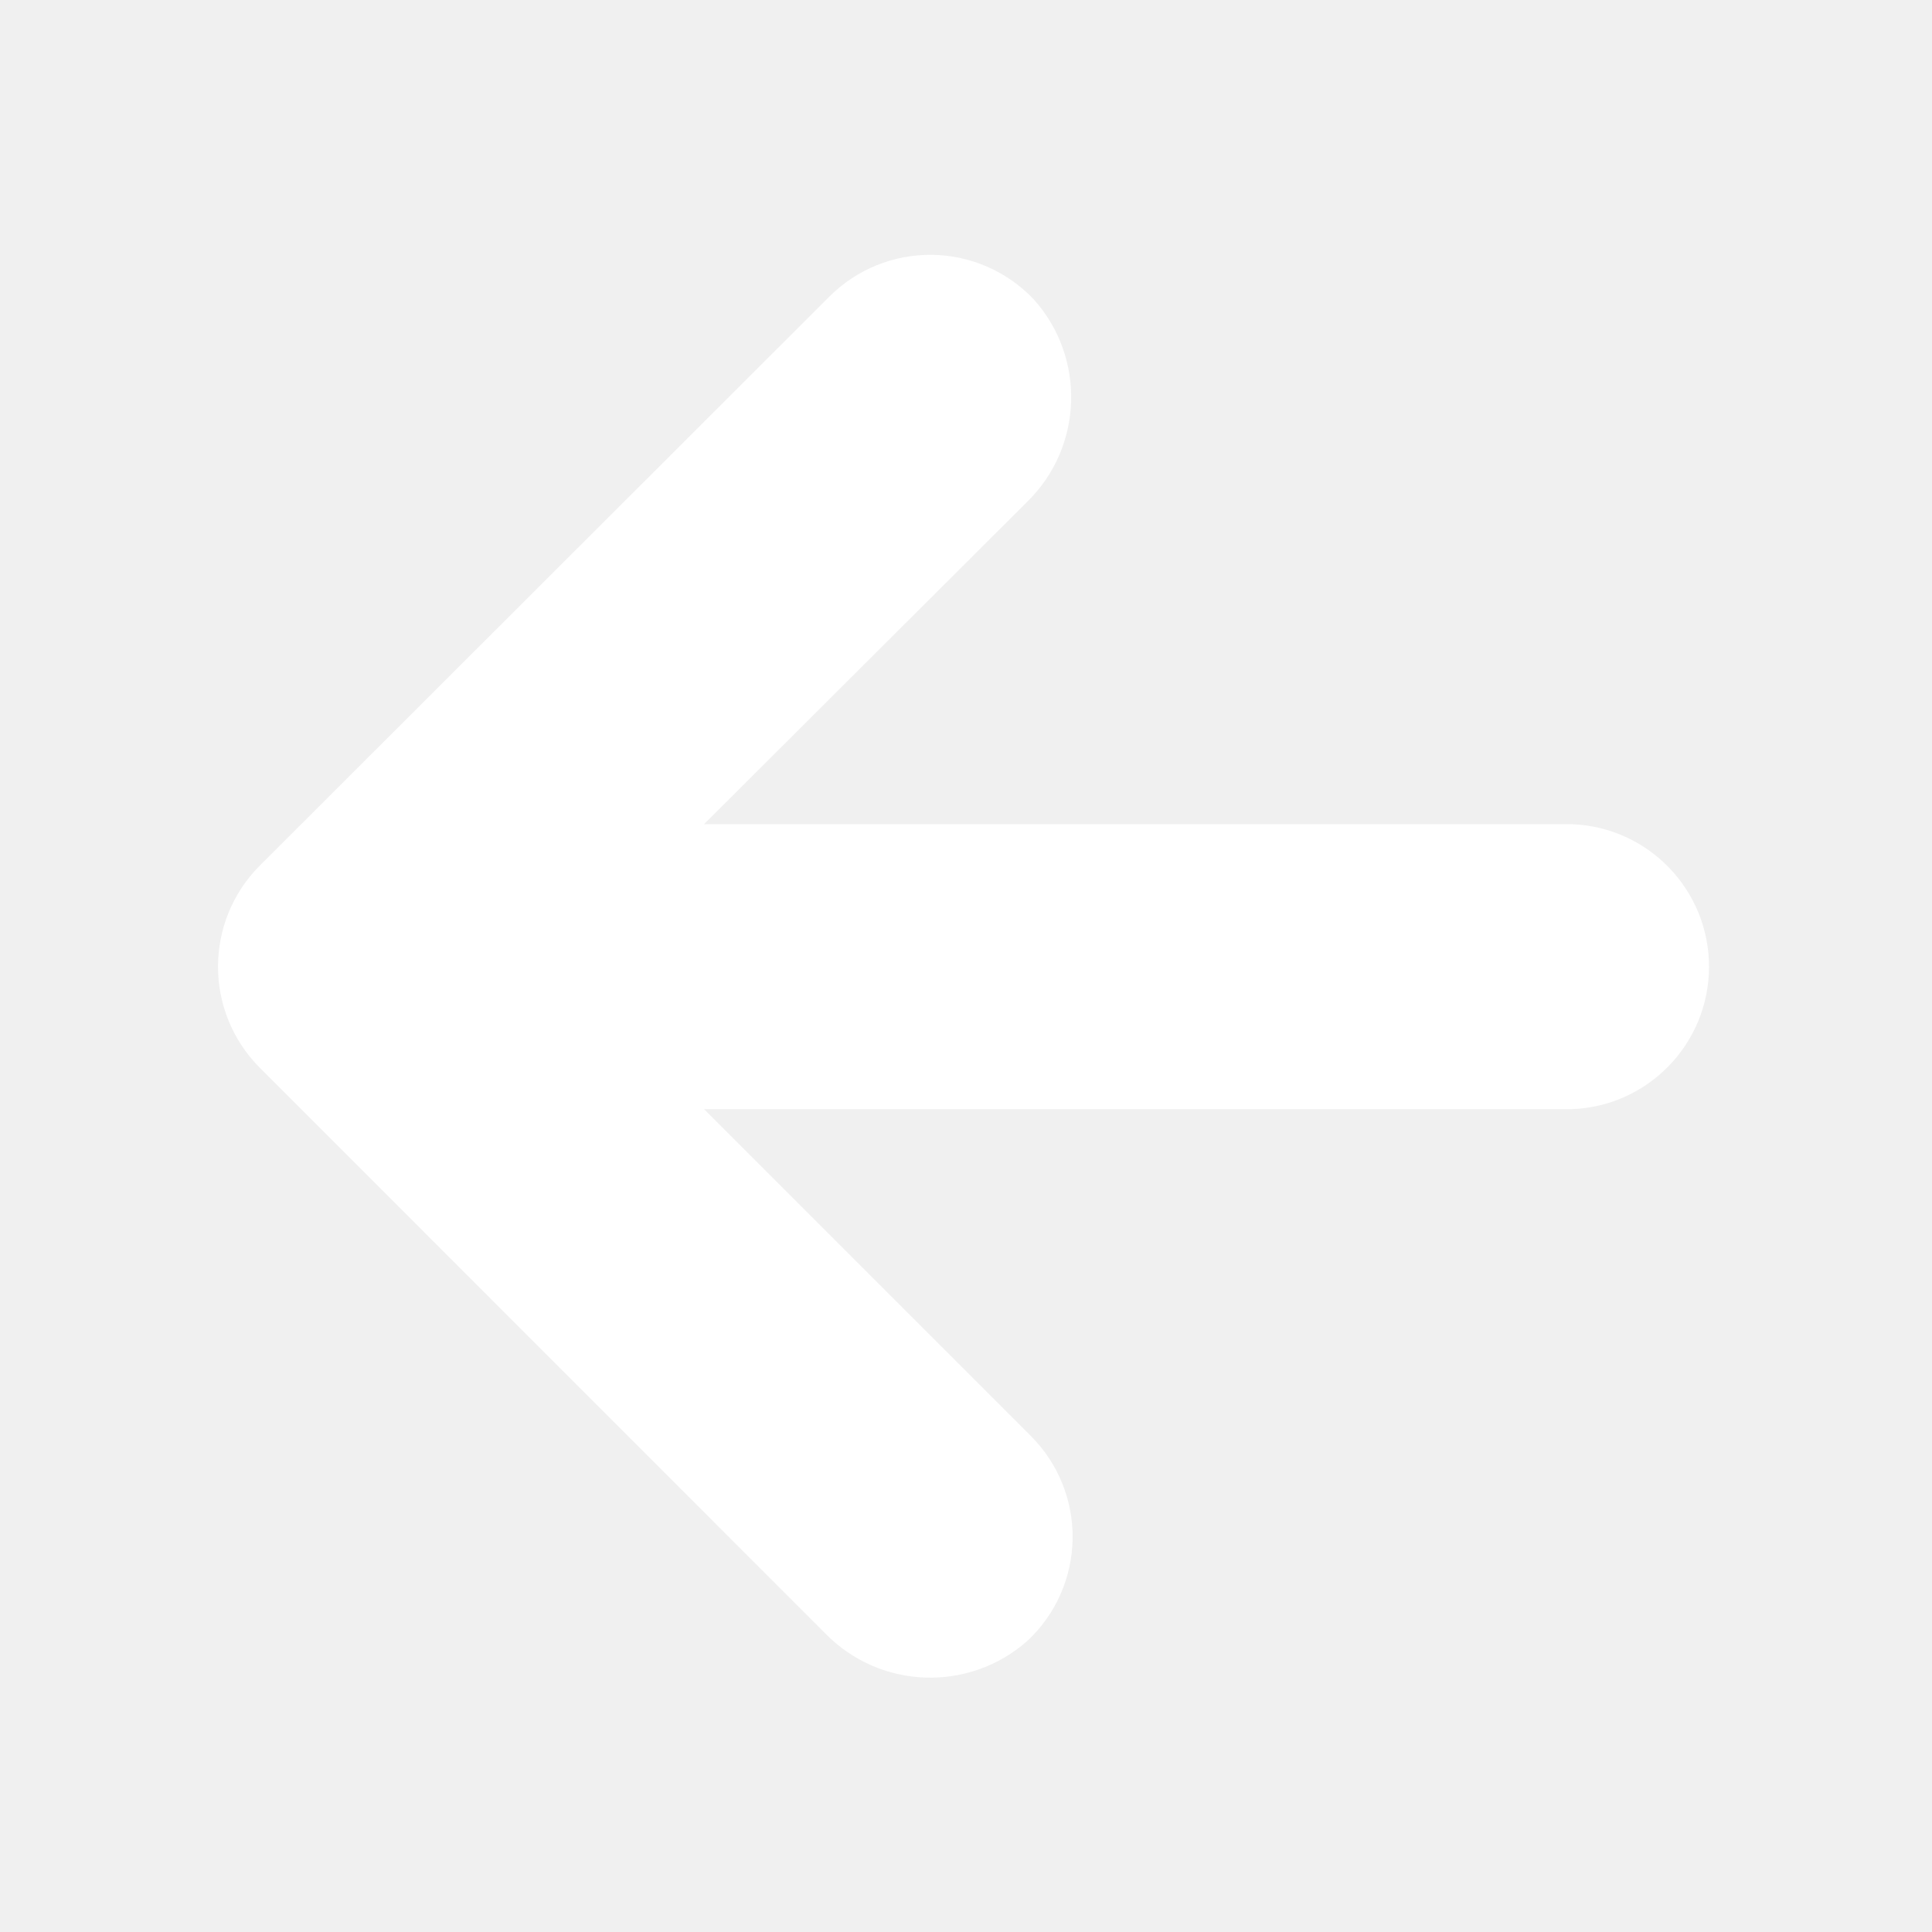
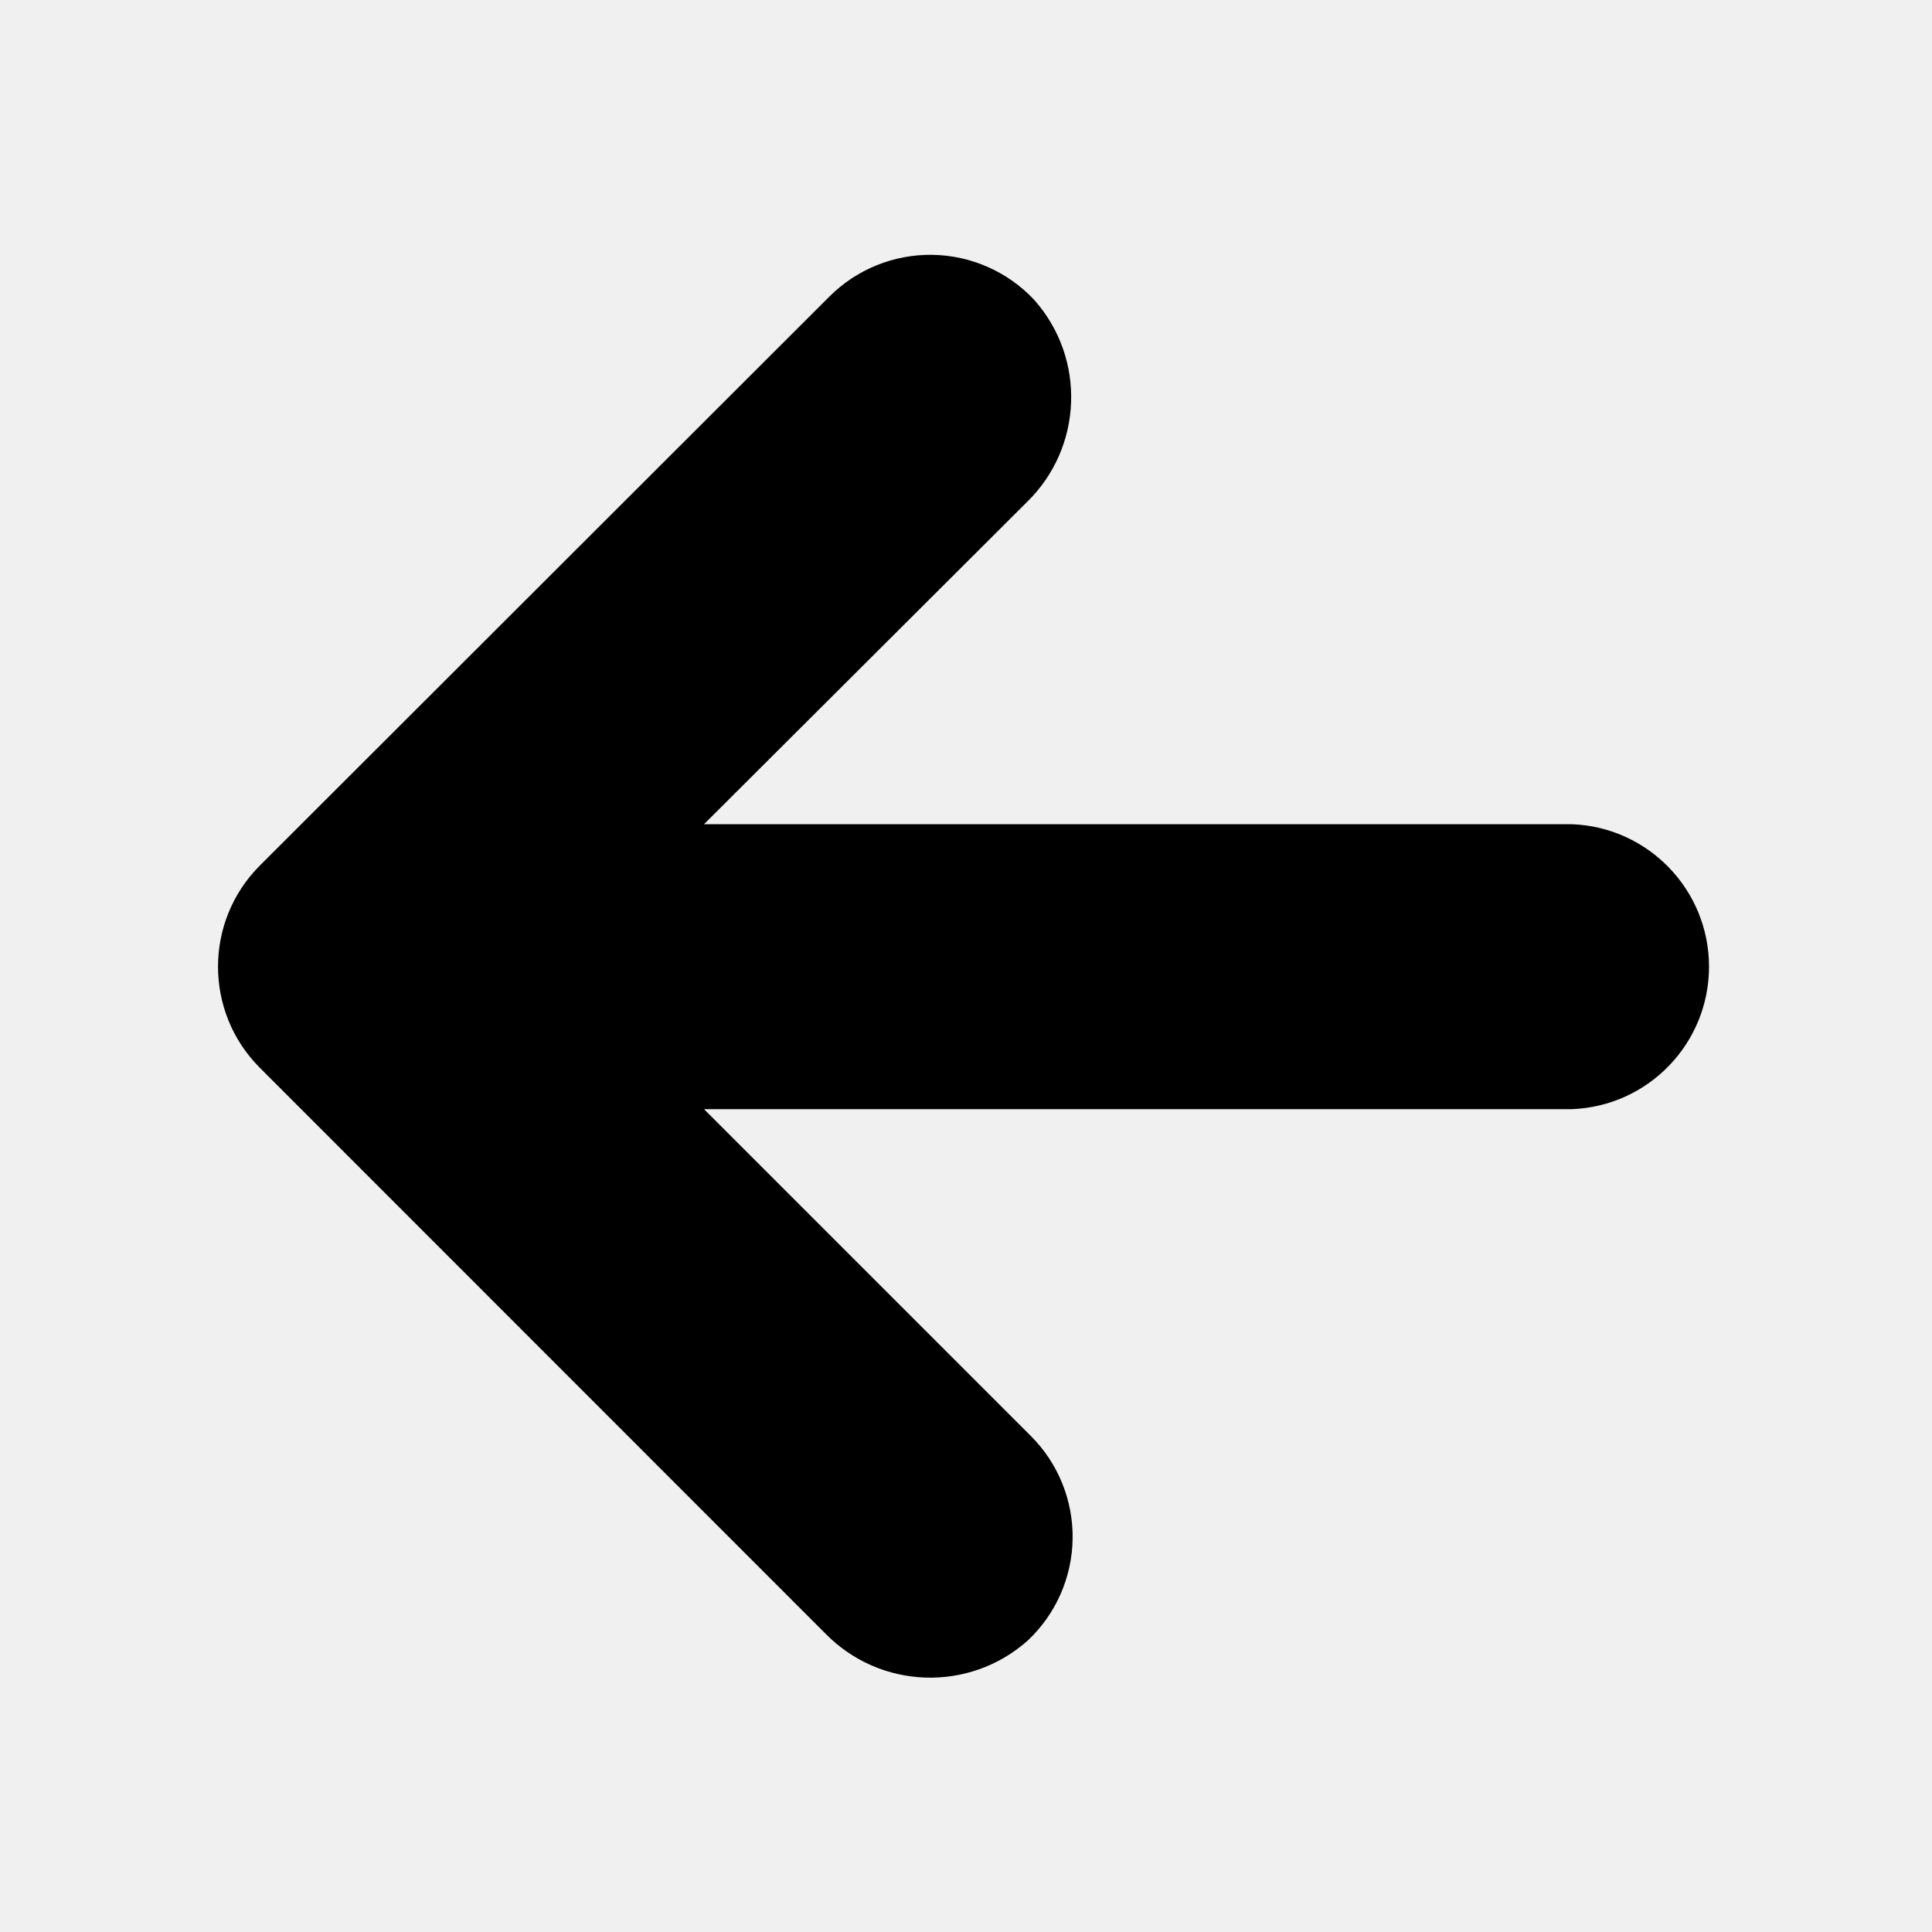
<svg xmlns="http://www.w3.org/2000/svg" id="Layer_1" data-name="Layer 1" viewBox="0 0 100 100">
  <defs>
-     <style>.cls-1{fill:#fff;}</style>
+     <style>.cls-1{fill:black;}</style>
  </defs>
  <path class="cls-1" d="M81.35,42.66H36.44L53.14,26a7.58,7.58,0,0,0,.38-10.49,7.38,7.38,0,0,0-10.59-.16L13.45,44.8a7.41,7.41,0,0,0,0,10.47L42.71,84.54a7.59,7.59,0,0,0,10.49.37,7.37,7.37,0,0,0,.16-10.58L36.44,57.41H81.35a7.38,7.38,0,0,0,0-14.75Z" />
</svg>
